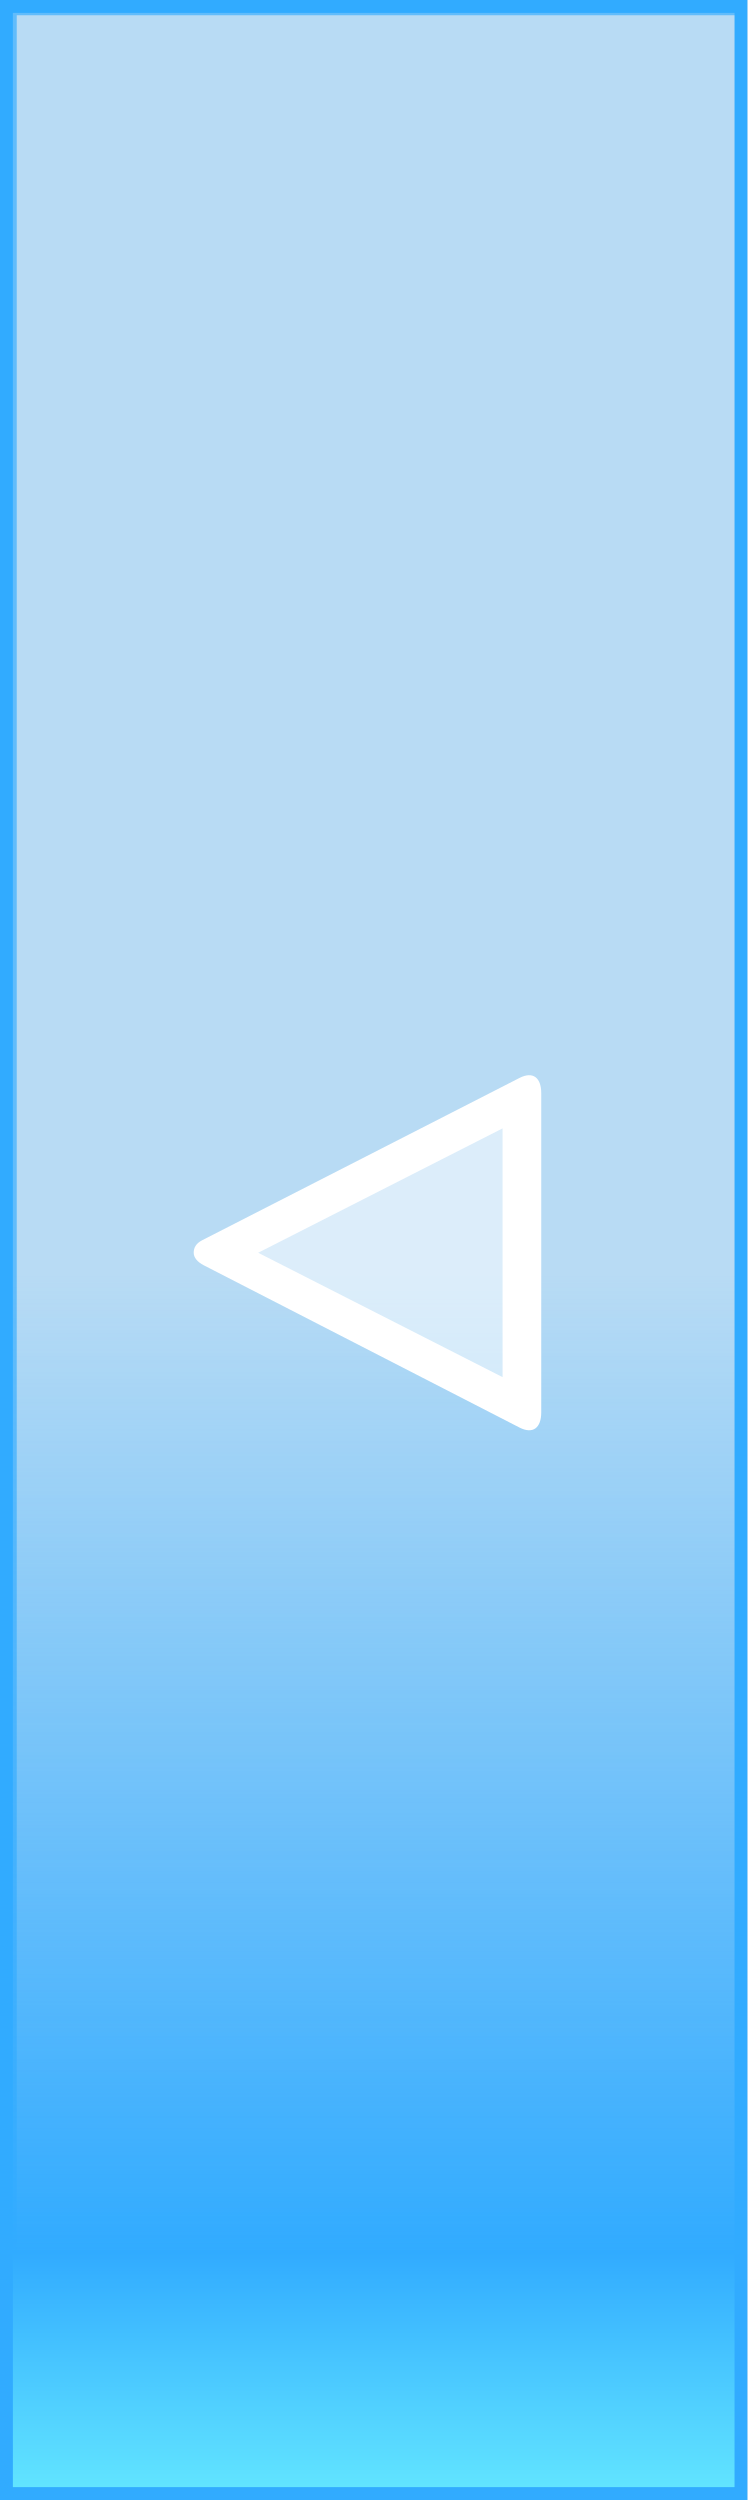
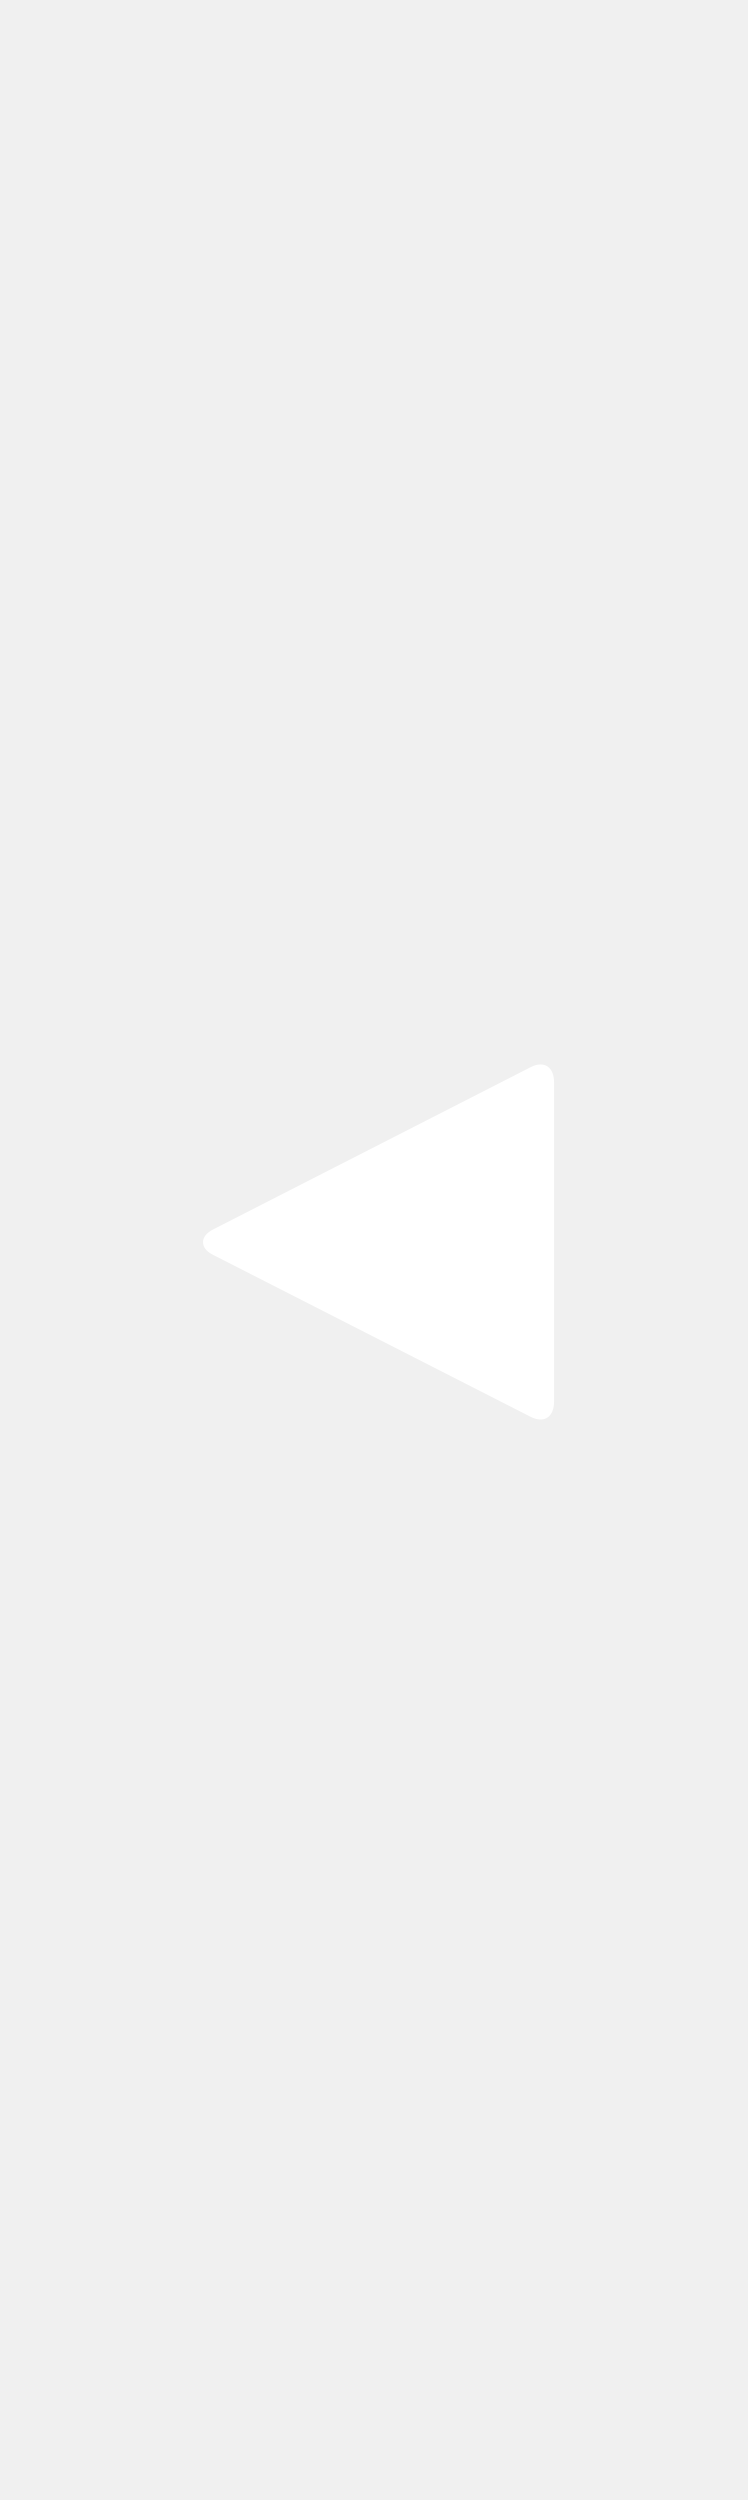
- <svg xmlns="http://www.w3.org/2000/svg" version="1.1" x="0px" y="0px" width="58px" height="194px" viewBox="0 0 58 194" overflow="visible" enable-background="new 0 0 58 194" xml:space="preserve">
-   <defs>
- </defs>
-   <rect x="0.955" y="0.84" fill="#31ABFF" fill-opacity="0.29" stroke="#31ABFF" stroke-width="0.687" stroke-miterlimit="10" stroke-opacity="0.64" width="56.473" height="192.838" />
+ <svg xmlns="http://www.w3.org/2000/svg" version="1.1" x="0px" y="0px" width="58px" height="194px" viewBox="0 0 58 194" overflow="visible" enable-background="new 0 0 58 194" xml:space="preserve" id="svg7678">
+   <defs id="defs7680" />
+   <polygon transform="matrix(0,1,1,0,0.26271,0.306501)" style="fill:#ffffff" id="polygon7601" points="84.708,41 96.807,17.226 108.905,41 " />
+   <path style="fill:#ffffff" id="path7603" d="m 21.028,96.379 18.968,9.652 0,-19.305 -18.968,9.653 m -5.274,0 c 0,-0.355 0.265,-0.71 0.794,-0.979 l 24.628,-12.587 c 1.058,-0.539 1.82,-0.008 1.82,1.181 l 0,24.77 c 0,1.188 -0.762,1.72 -1.82,1.181 L 16.496,97.358 c -0.529,-0.269 -0.742,-0.624 -0.742,-0.979 l 0,0 z" />
  <linearGradient id="SVGID_1_" gradientUnits="userSpaceOnUse" x1="29" y1="0.5" x2="29" y2="193.726">
-     <stop offset="0.509" style="stop-color:#31ABFF;stop-opacity:0" />
-     <stop offset="0.902" style="stop-color:#31ABFF" />
-     <stop offset="1" style="stop-color:#63E6FF" />
+     <stop offset="0.509" style="stop-color:#31ABFF;stop-opacity:0" id="stop7685" />
+     <stop offset="0.902" style="stop-color:#31ABFF" id="stop7687" />
+     <stop offset="1" style="stop-color:#63E6FF" id="stop7689" />
  </linearGradient>
-   <rect x="0.5" y="0.5" fill="url(#SVGID_1_)" stroke="#31ABFF" stroke-miterlimit="10" width="57" height="193" />
-   <polygon opacity="0.5" fill="#FFFFFF" points="41,109.312 17.226,97.214 41,85.115 " />
-   <path fill="#FFFFFF" d="M20.032,97.214L39,87.562v19.305L20.032,97.214 M15.031,97.214c0,0.354,0.265,0.71,0.794,0.979  l24.491,12.586c1.059,0.539,1.684,0.008,1.684-1.181v-24.77c0-1.188-0.625-1.72-1.684-1.181L15.705,96.234  C15.176,96.504,15.031,96.859,15.031,97.214L15.031,97.214z" />
</svg>
